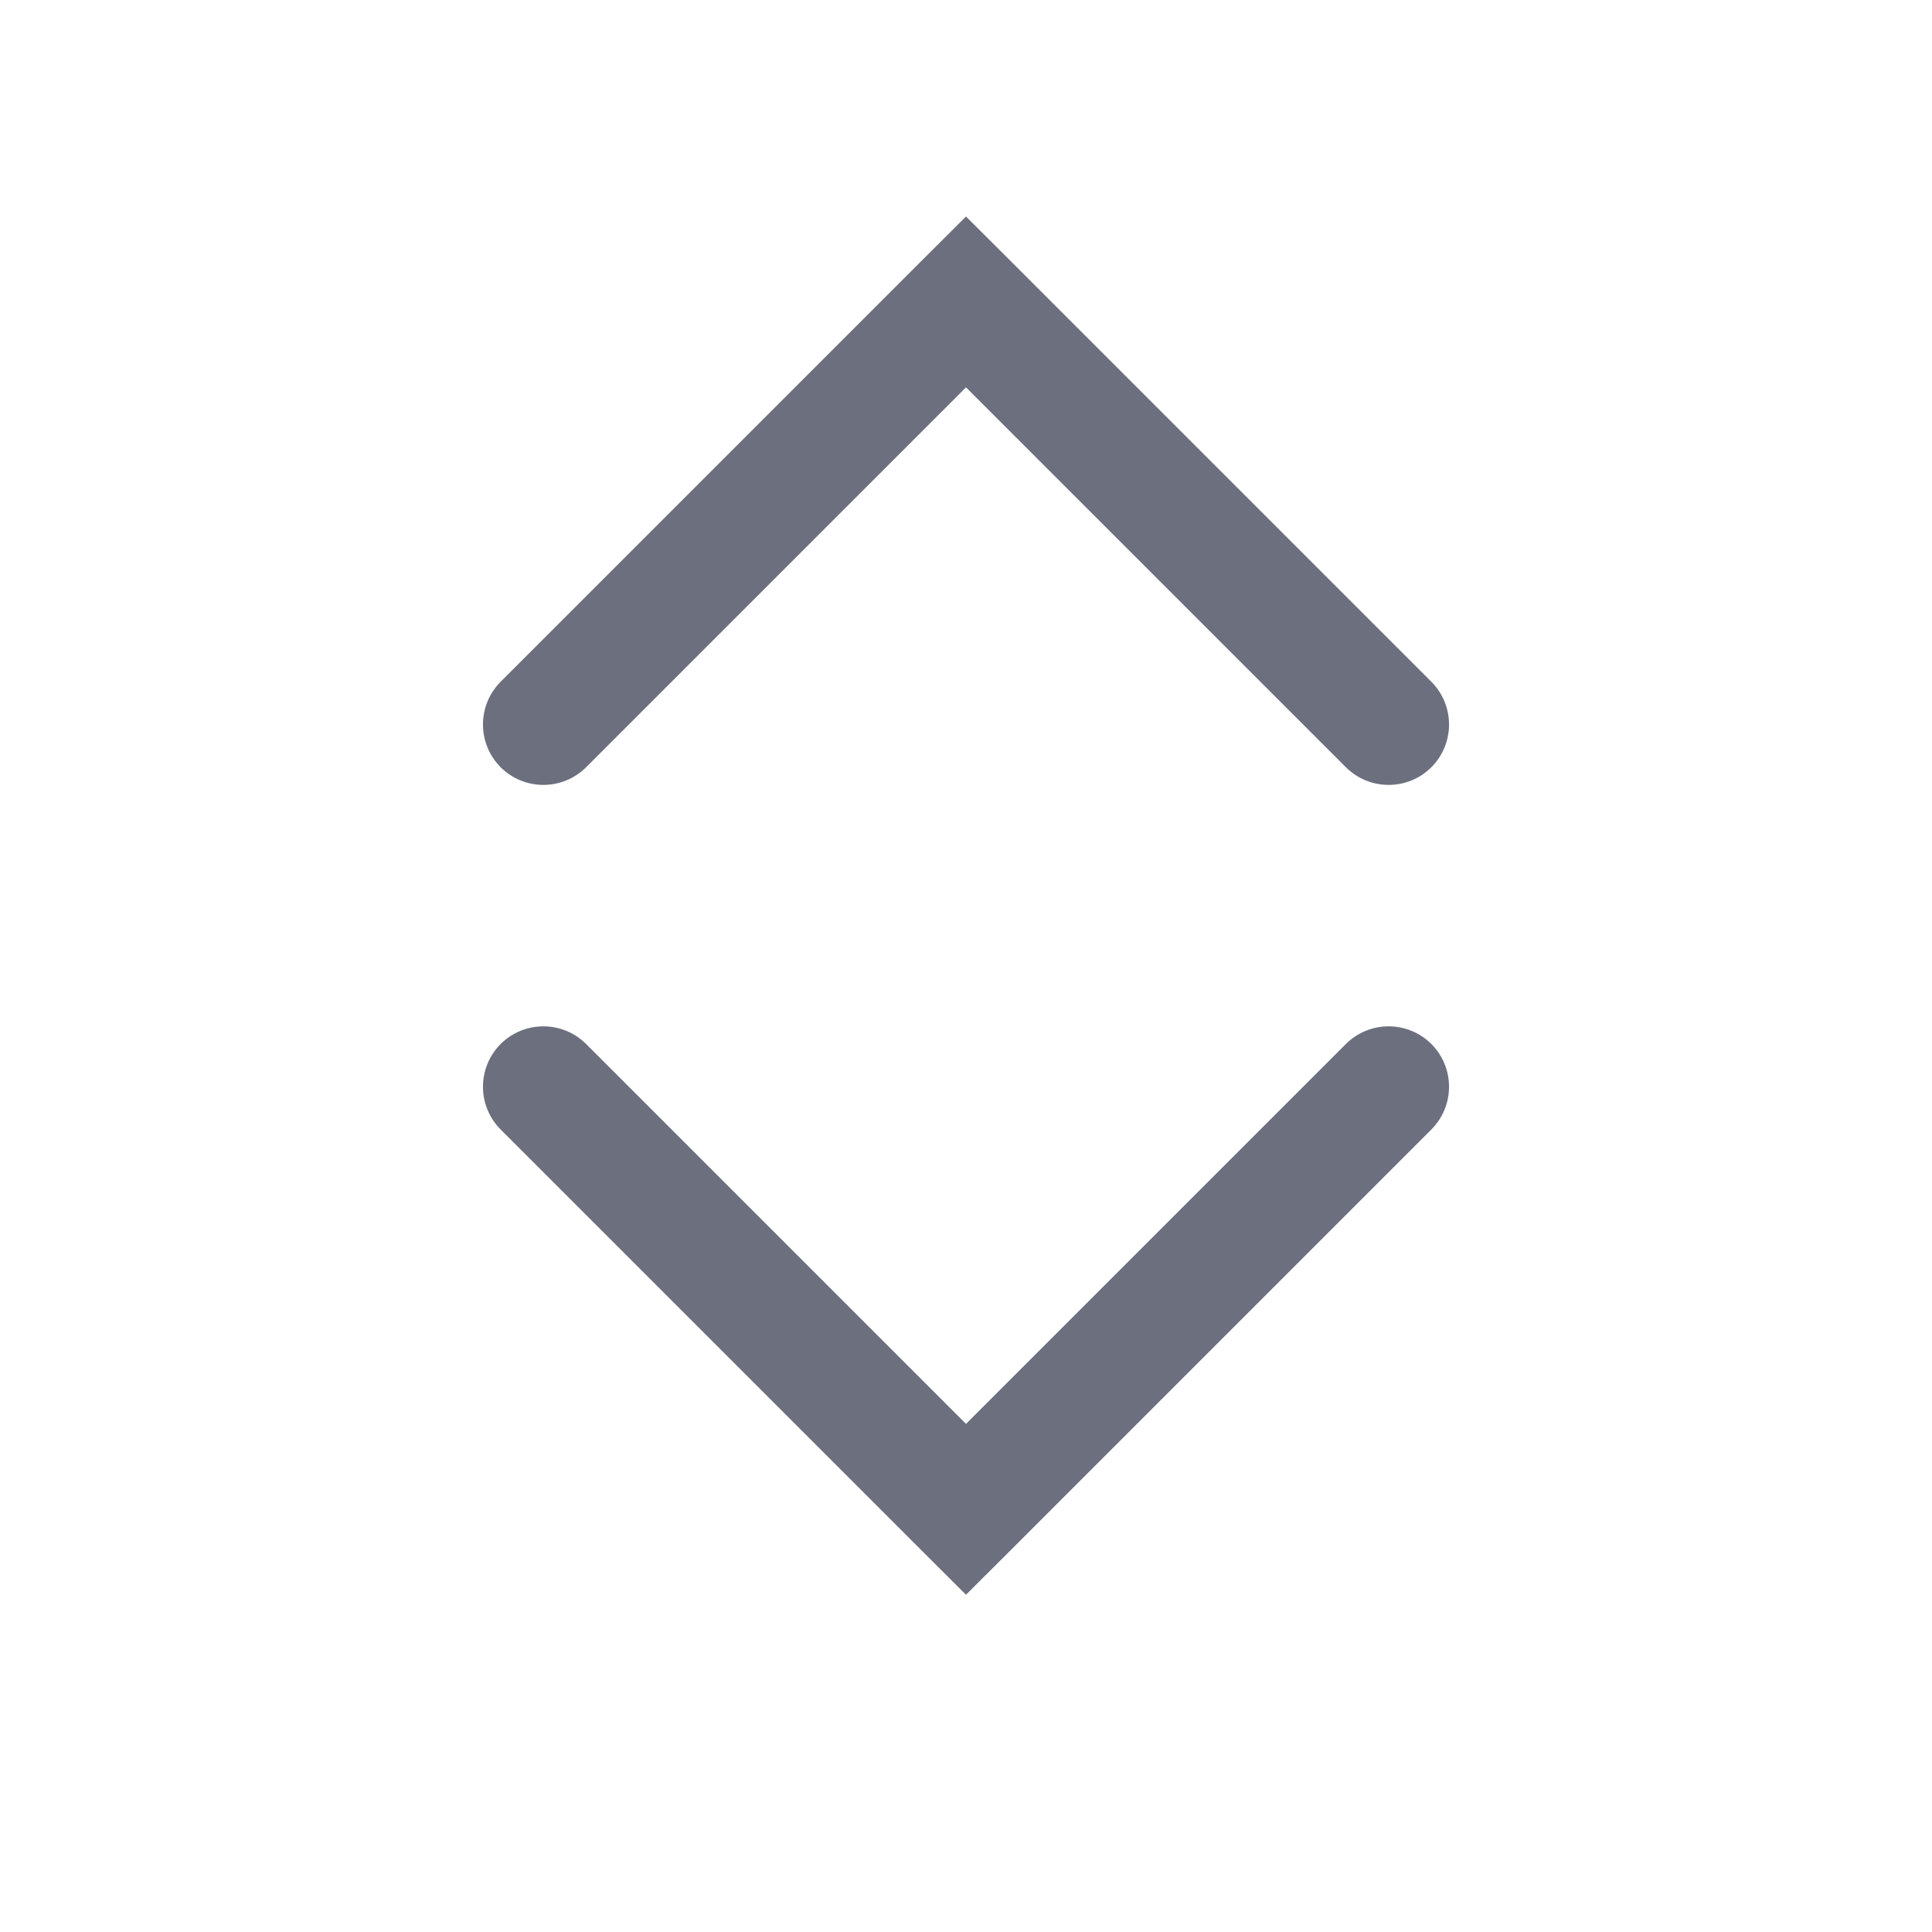
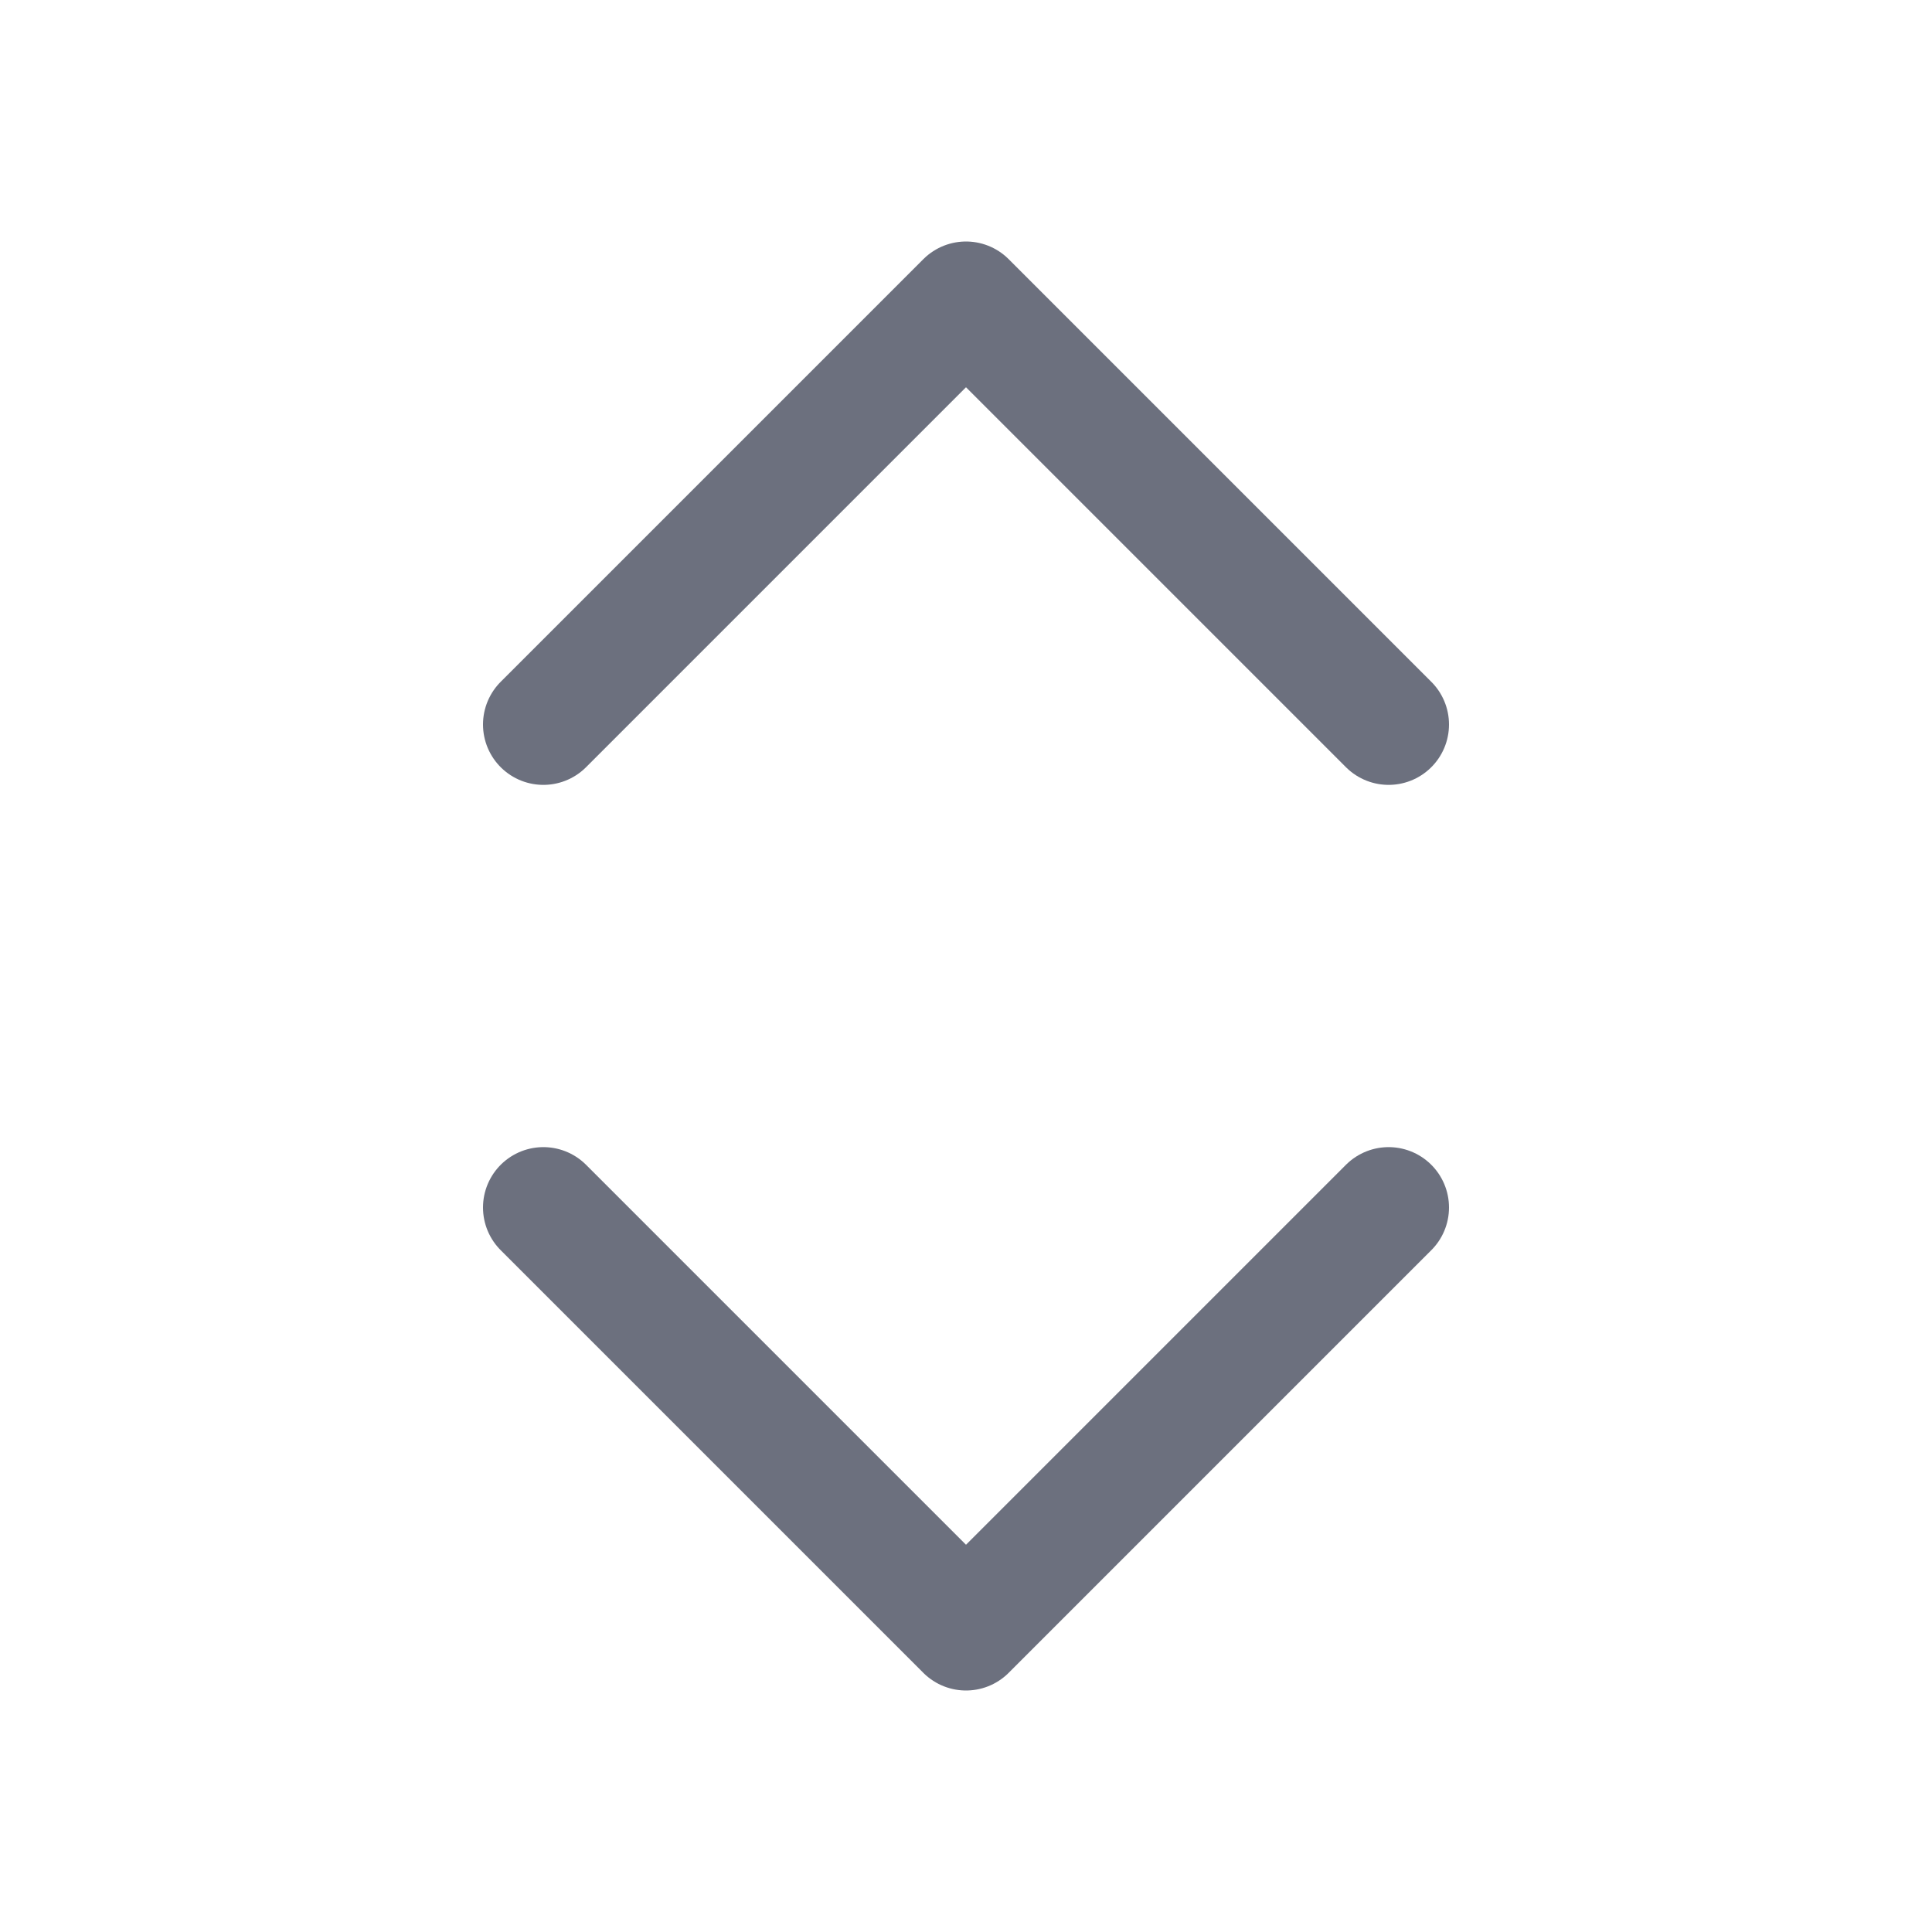
<svg xmlns="http://www.w3.org/2000/svg" width="16" height="16" viewBox="0 0 16 16" fill="none">
-   <path d="M4.854 6.354C4.658 6.549 4.342 6.549 4.146 6.354C3.951 6.158 3.951 5.842 4.146 5.646L4.854 6.354ZM8 2.5L7.646 2.146L8 1.793L8.354 2.146L8 2.5ZM11.854 5.646C12.049 5.842 12.049 6.158 11.854 6.354C11.658 6.549 11.342 6.549 11.146 6.354L11.854 5.646ZM4.146 5.646L7.646 2.146L8.354 2.854L4.854 6.354L4.146 5.646ZM8.354 2.146L11.854 5.646L11.146 6.354L7.646 2.854L8.354 2.146Z" fill="#6C707E" />
-   <path d="M4.854 8.646C4.658 8.451 4.342 8.451 4.146 8.646C3.951 8.842 3.951 9.158 4.146 9.354L4.854 8.646ZM8 12.5L7.646 12.854L8 13.207L8.354 12.854L8 12.5ZM11.854 9.354C12.049 9.158 12.049 8.842 11.854 8.646C11.658 8.451 11.342 8.451 11.146 8.646L11.854 9.354ZM4.146 9.354L7.646 12.854L8.354 12.146L4.854 8.646L4.146 9.354ZM8.354 12.854L11.854 9.354L11.146 8.646L7.646 12.146L8.354 12.854Z" fill="#6C707E" />
+   <path d="M4.5 6L8 2.5L11.5 6" stroke="#6C707E" stroke-linecap="round" stroke-linejoin="round" />
+   <path d="M4.5 10L8 13.5L11.5 10" stroke="#6C707E" stroke-linecap="round" stroke-linejoin="round" />
</svg>
